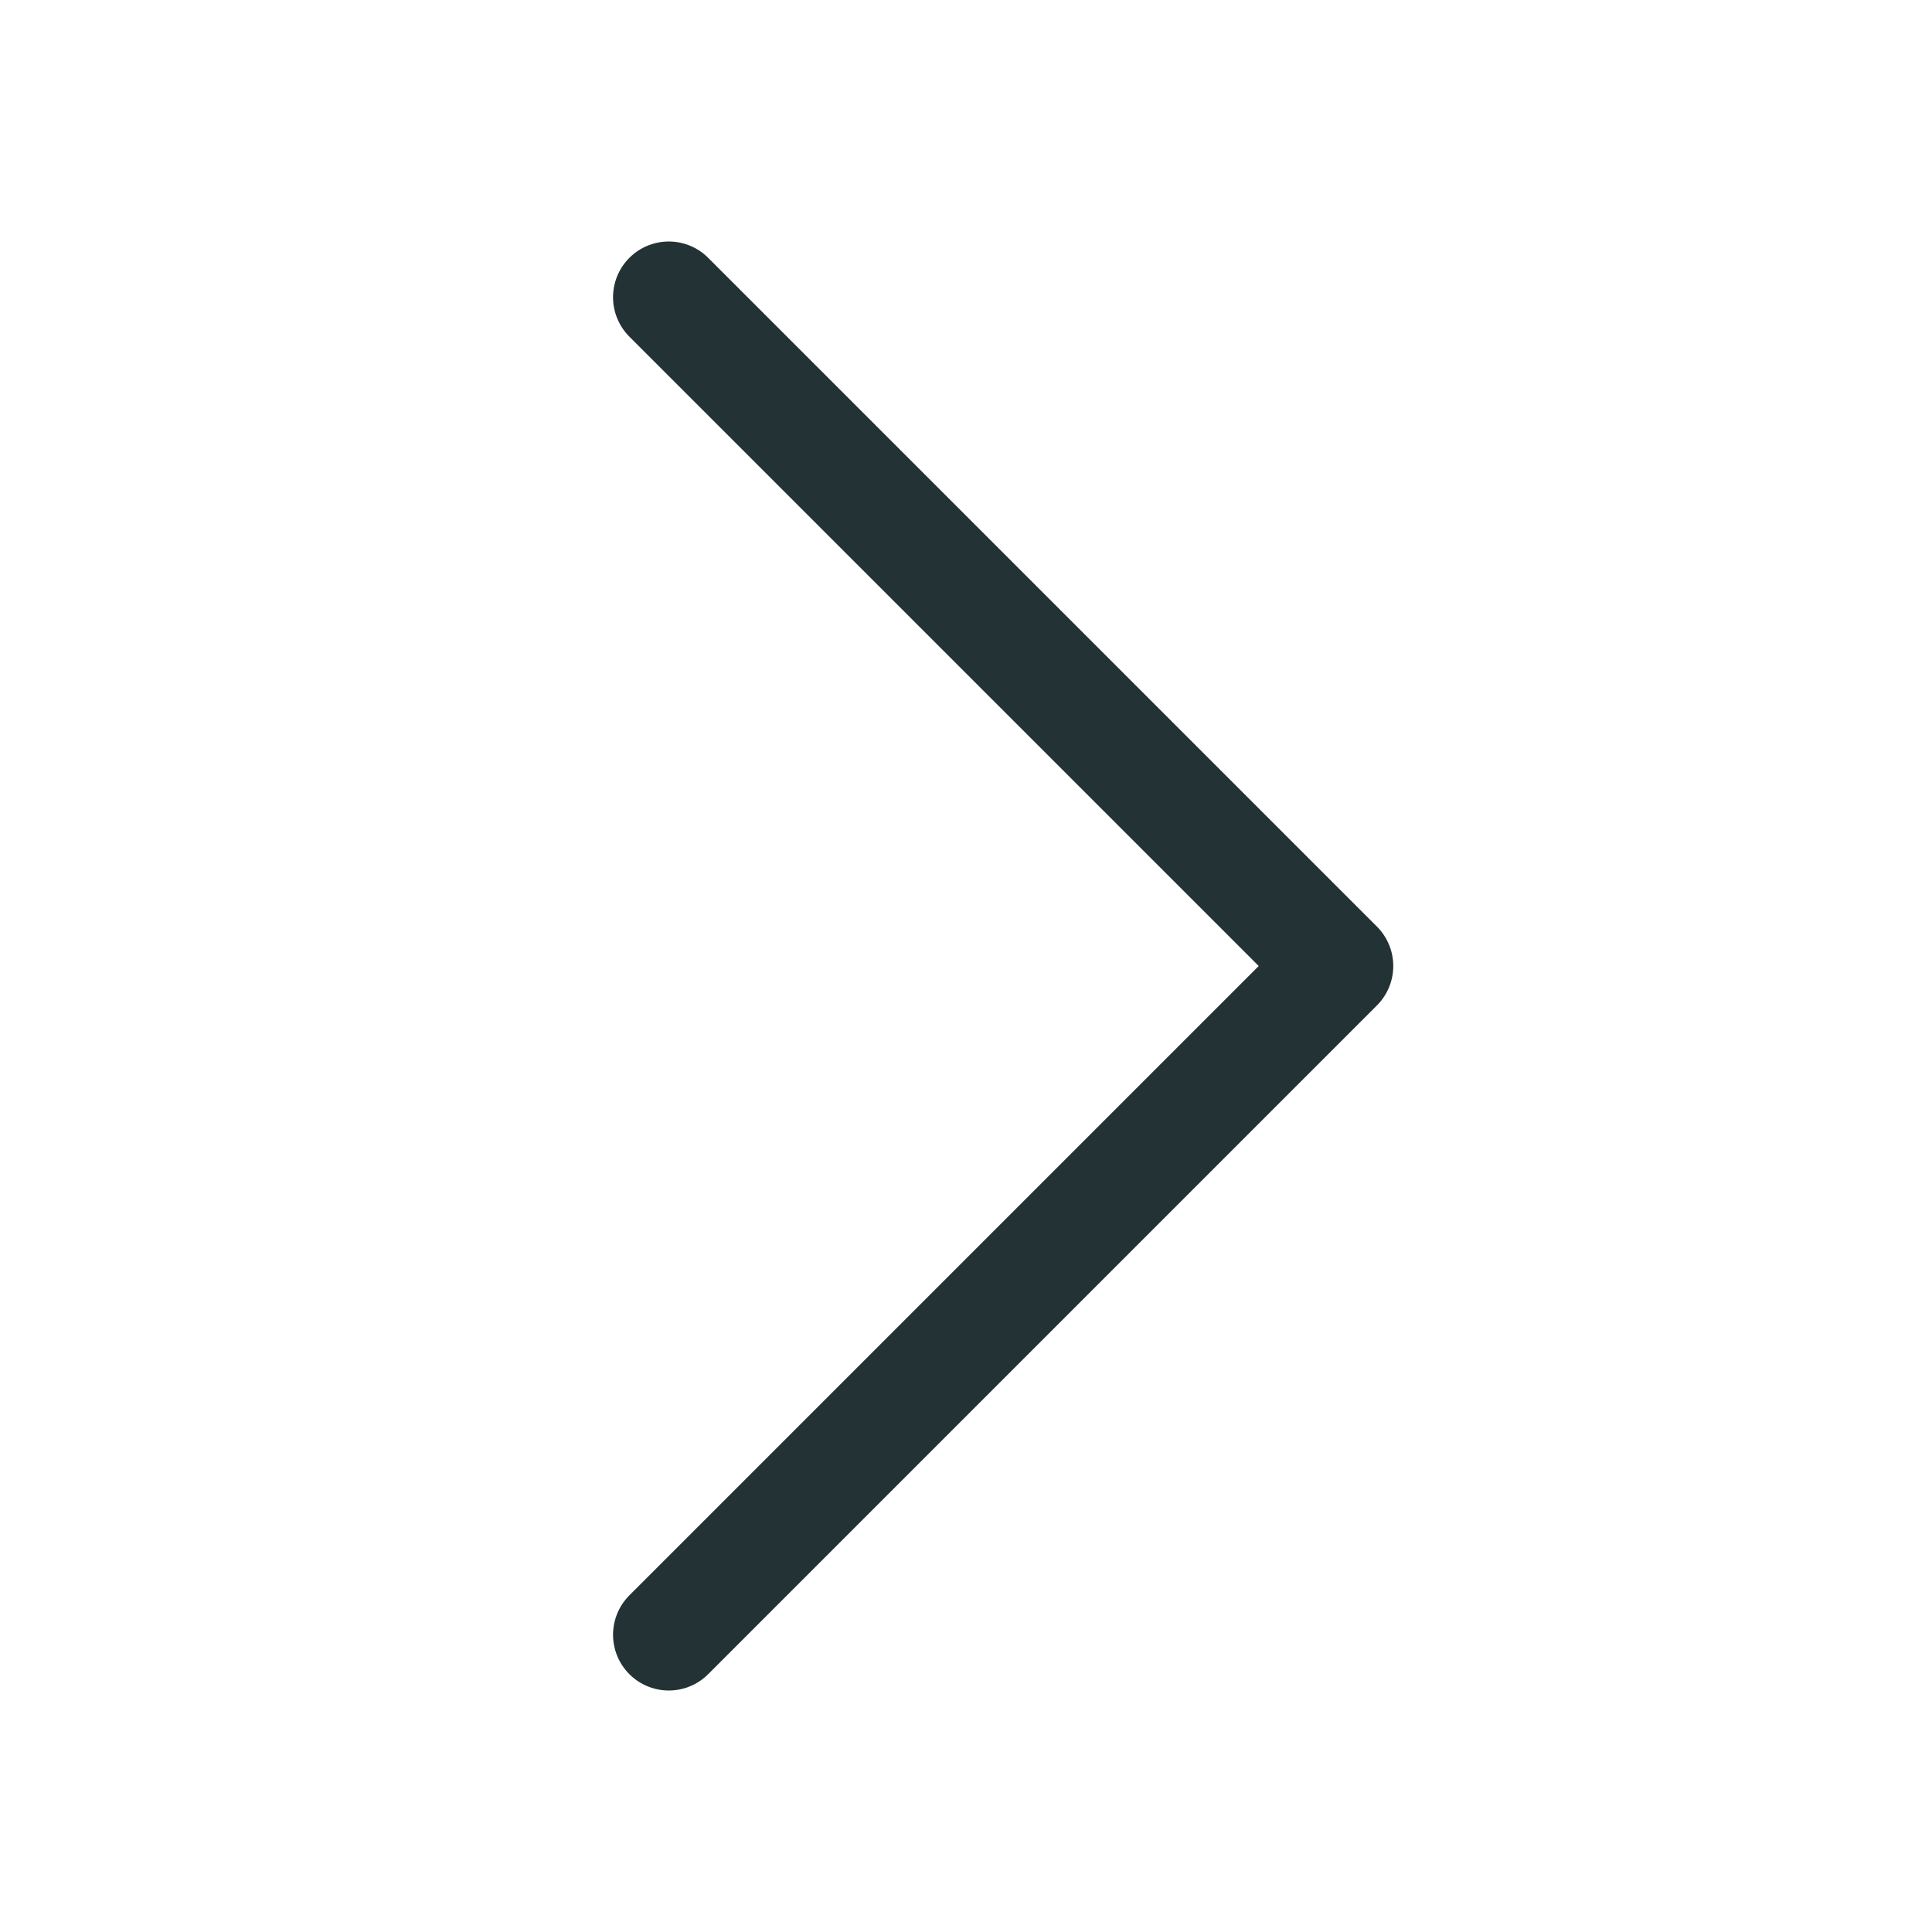
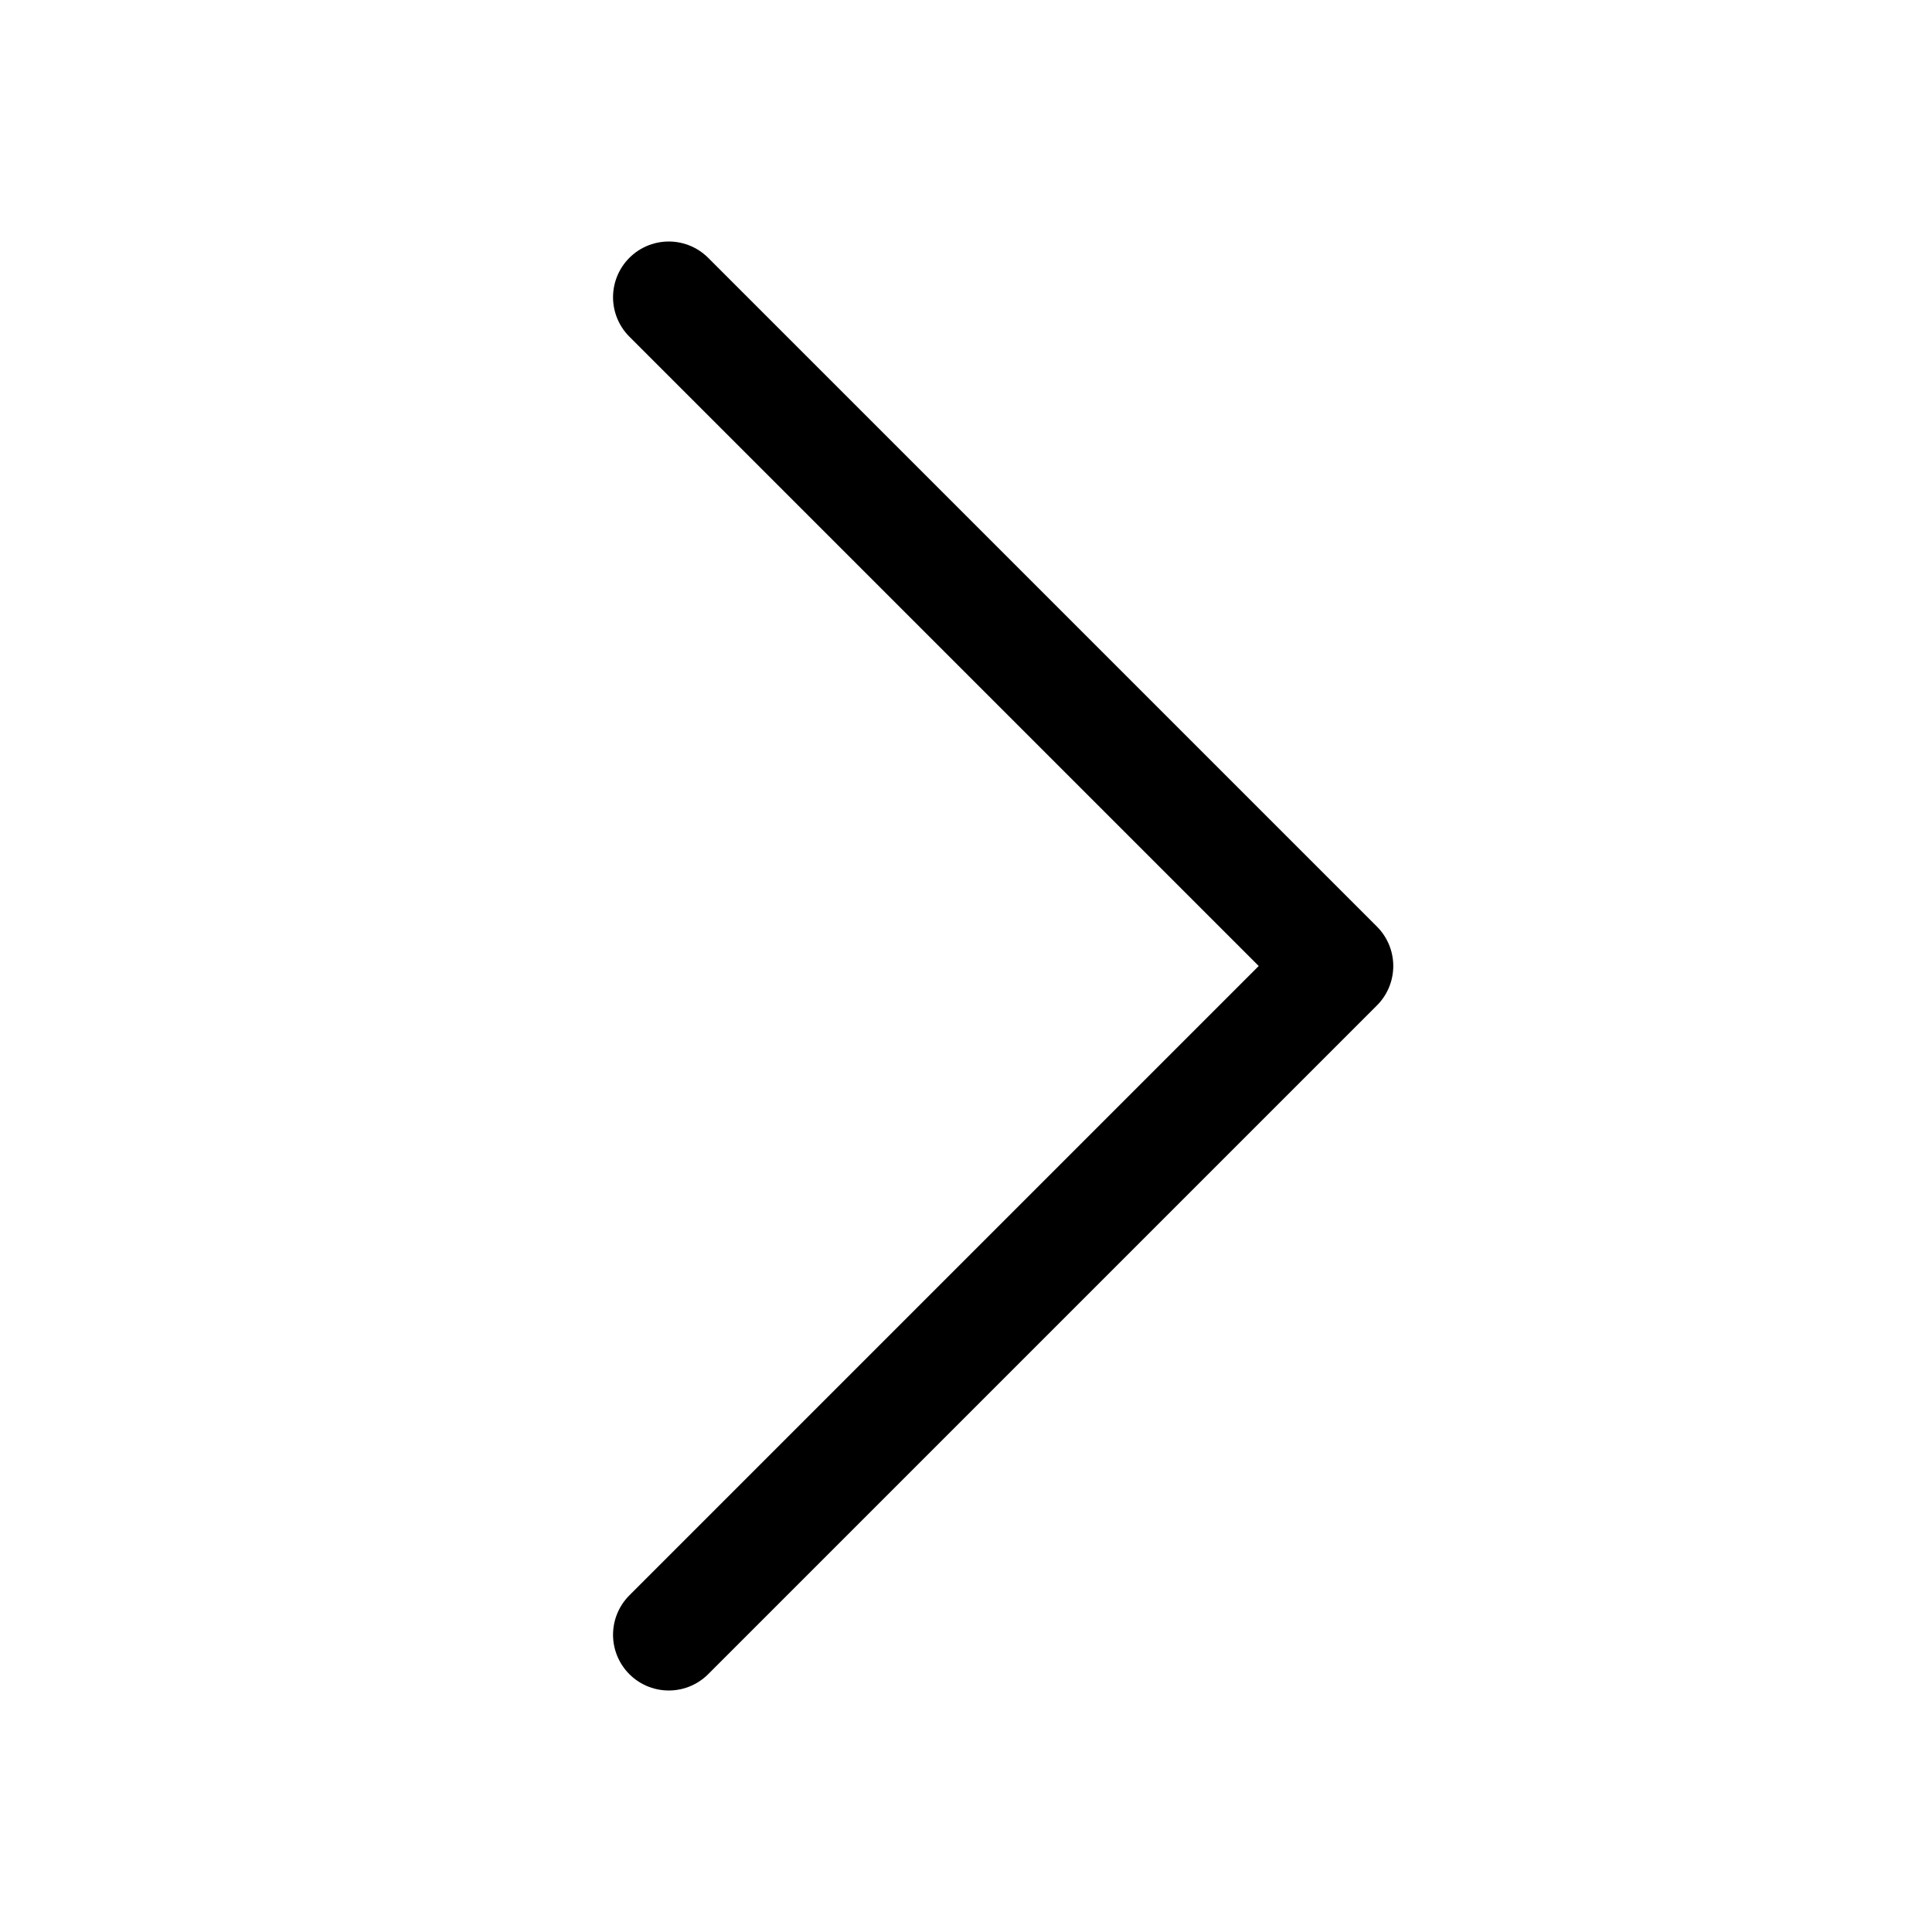
<svg xmlns="http://www.w3.org/2000/svg" width="26" height="26" viewBox="0 0 26 26" fill="none">
-   <path d="M9 22L18 13L9 4" stroke="#233235" stroke-width="1.5" stroke-linecap="round" stroke-linejoin="round" />
+   <path d="M9 22L18 13L9 4" stroke="currentColor" stroke-width="1.5" stroke-linecap="round" stroke-linejoin="round" />
</svg>
